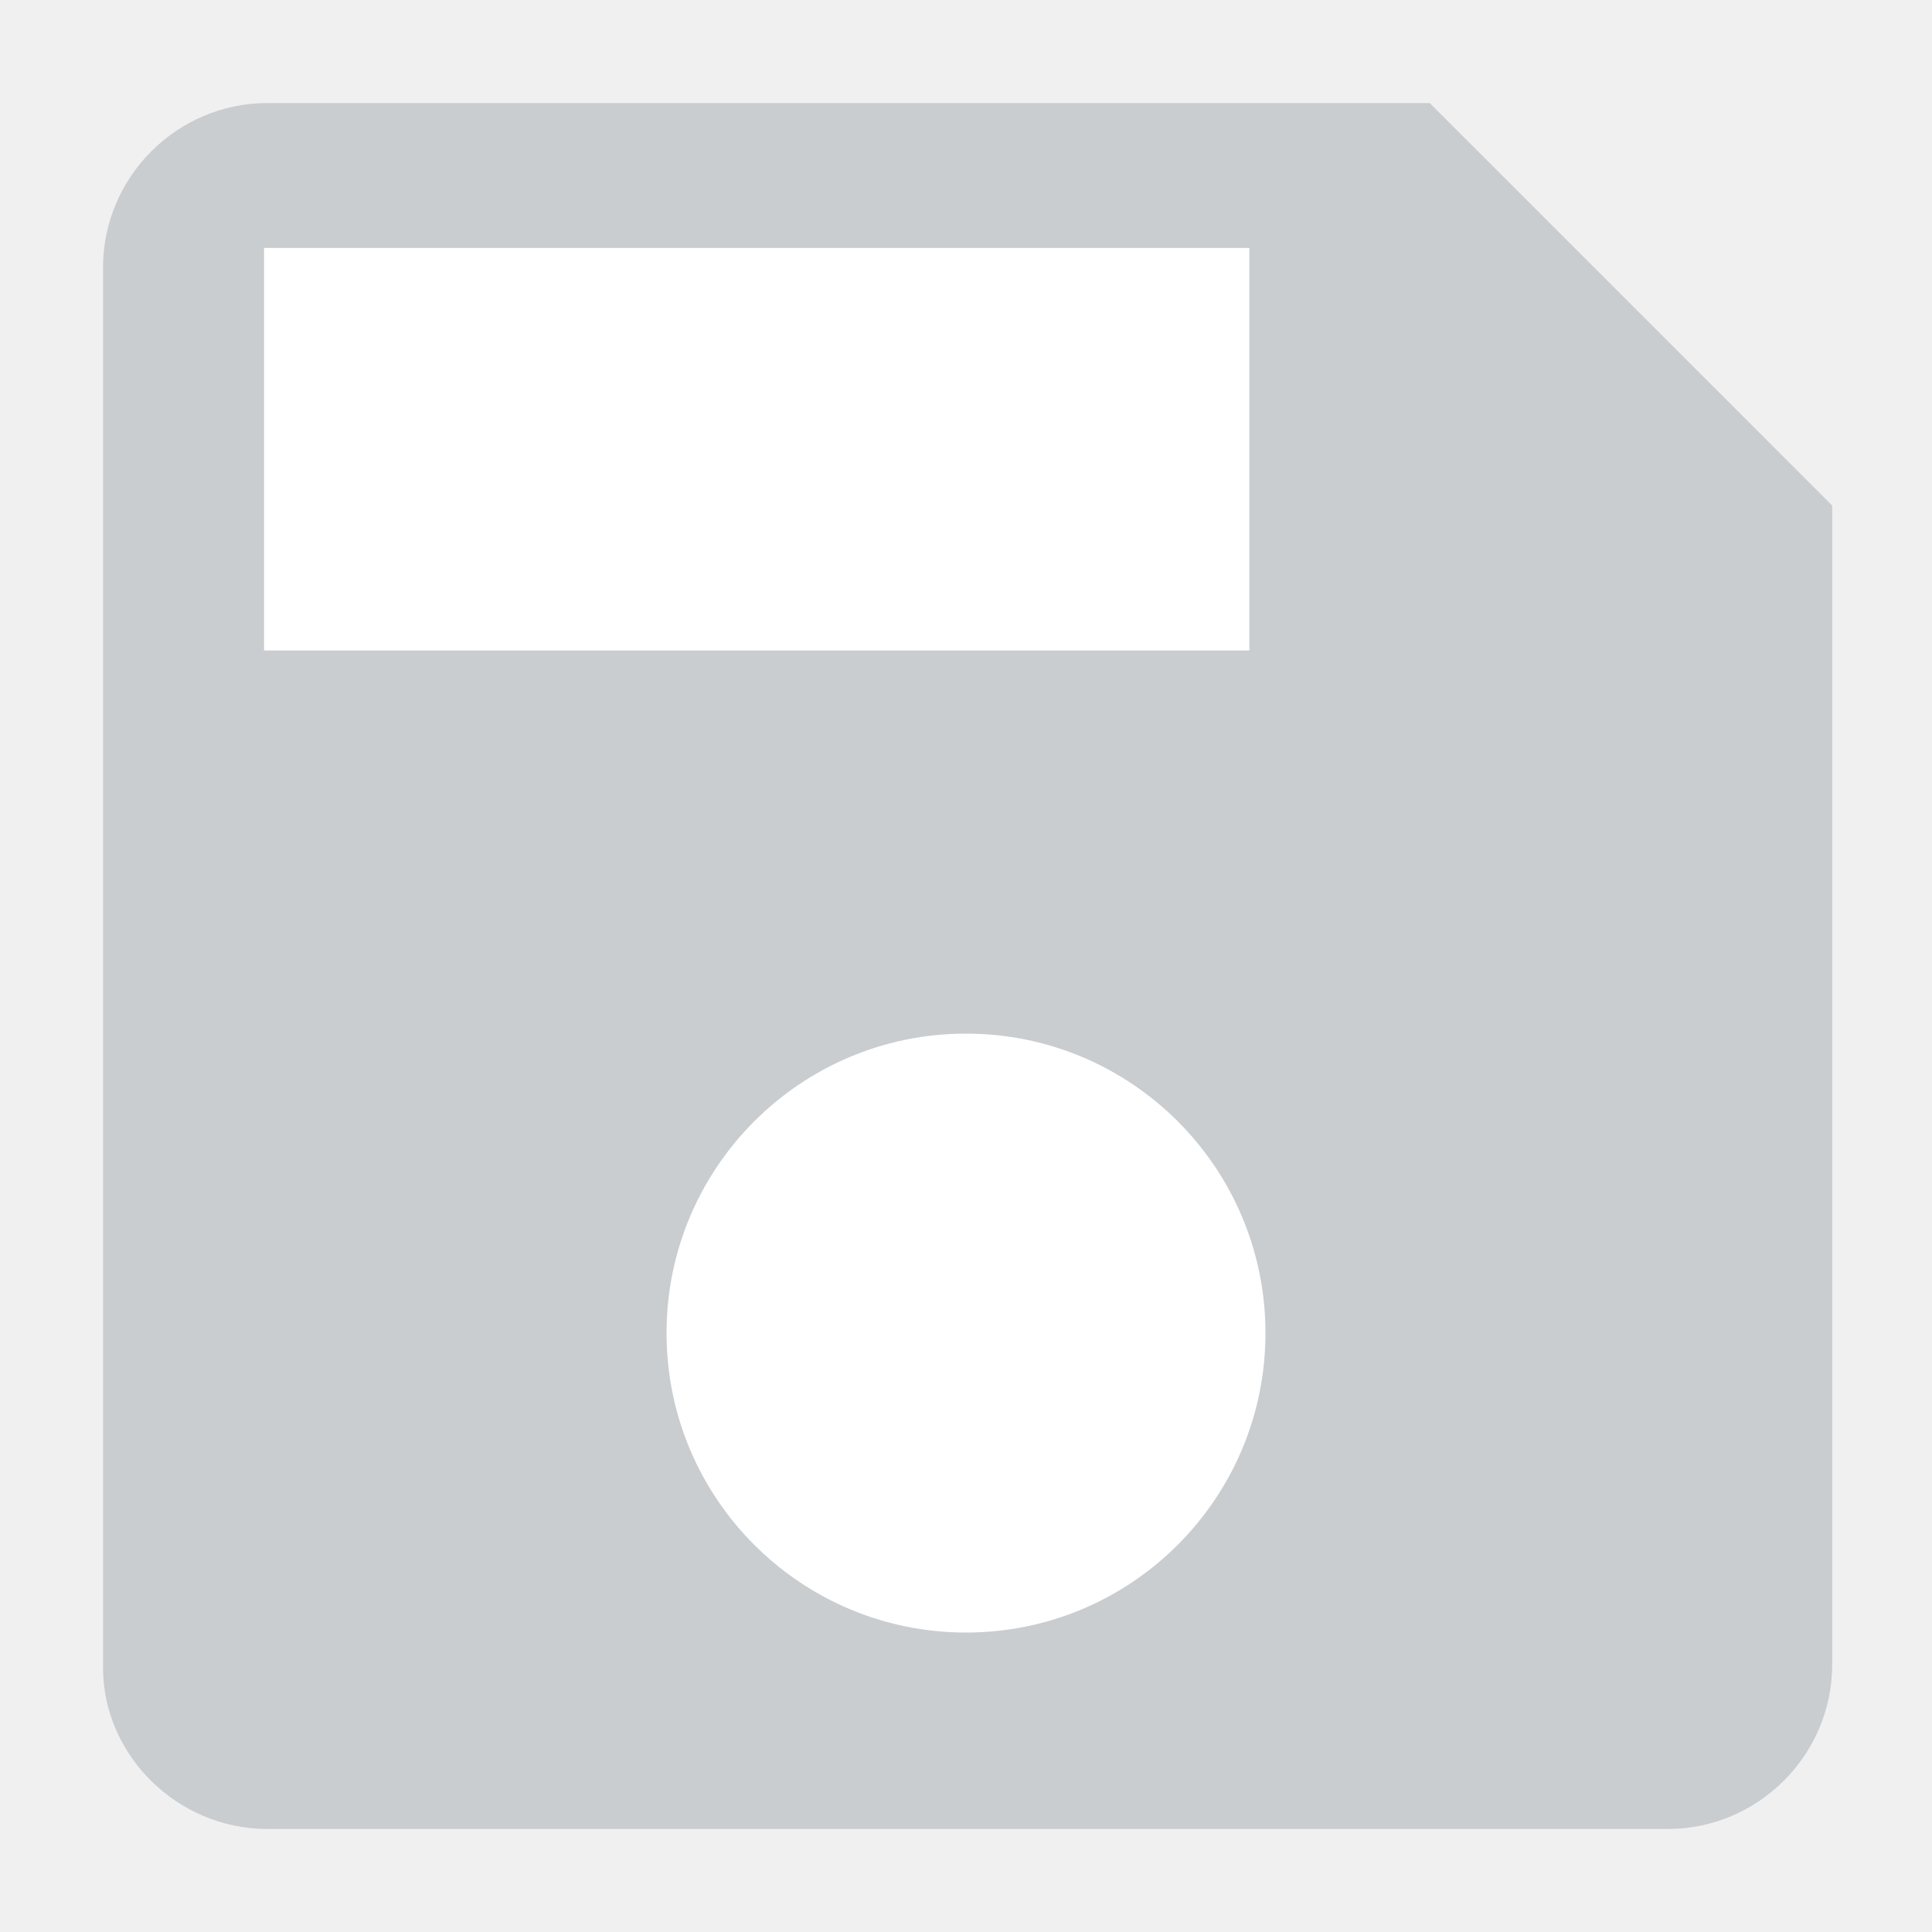
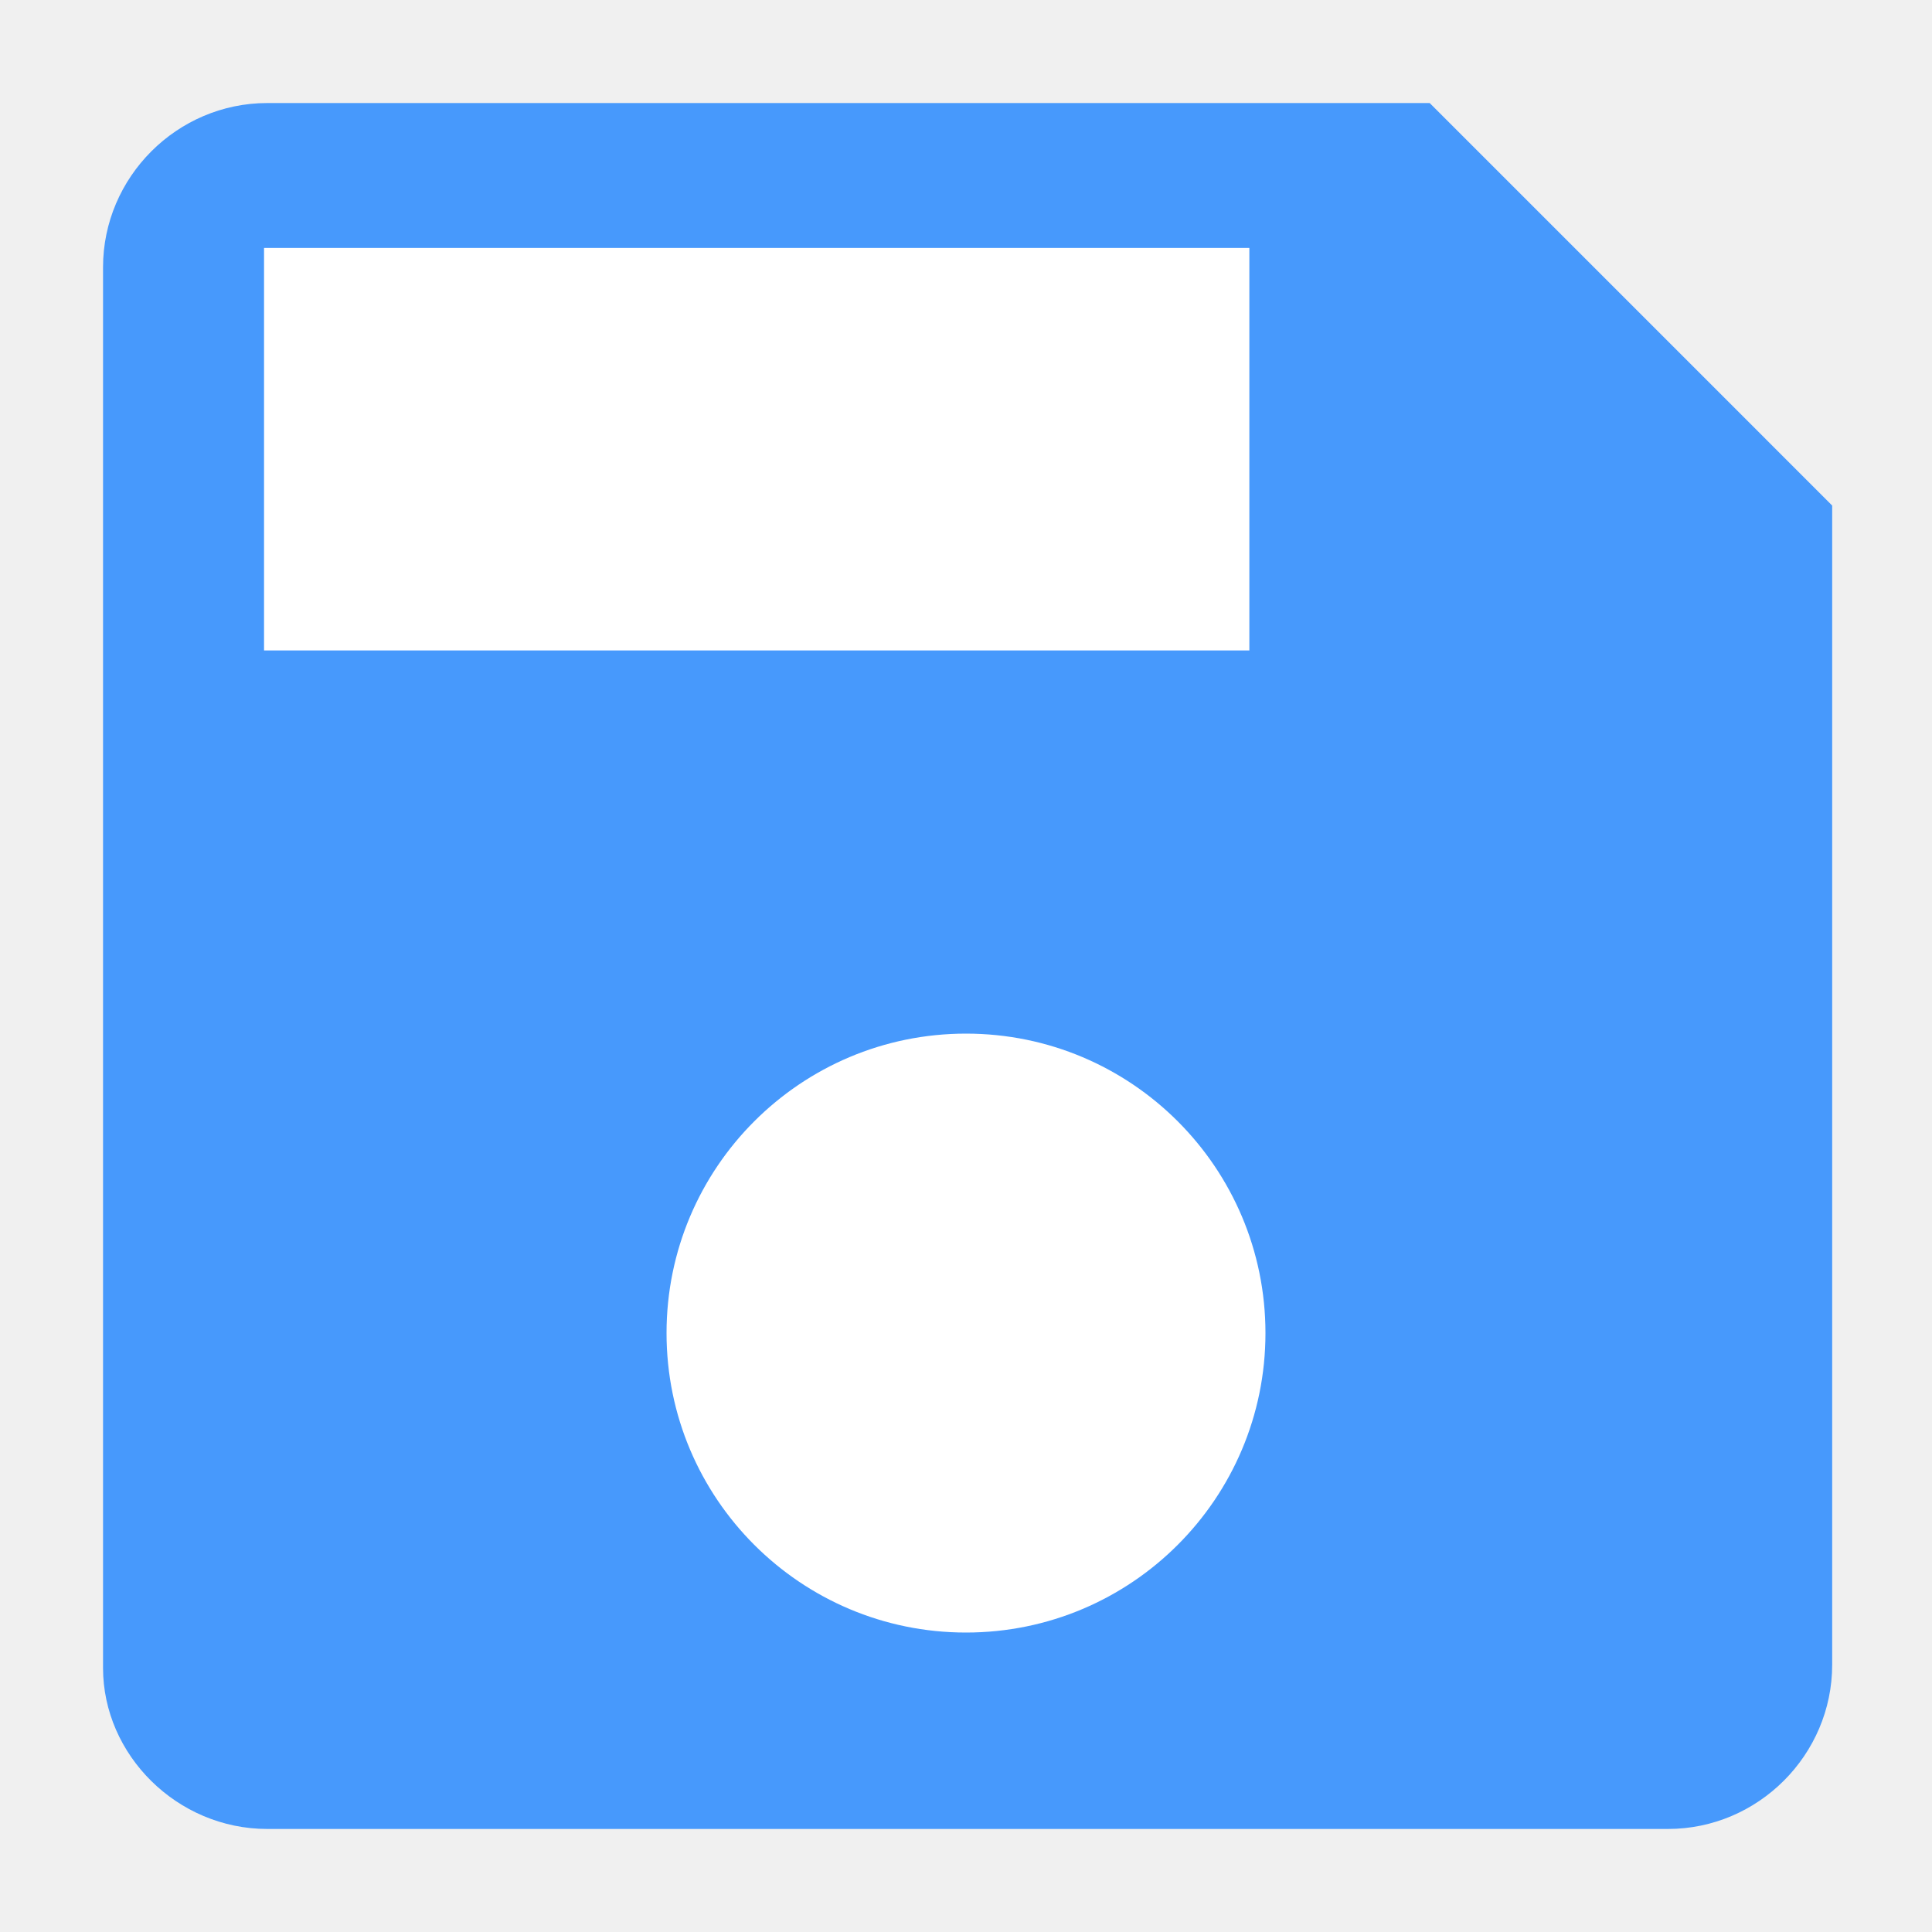
<svg xmlns="http://www.w3.org/2000/svg" version="1.1" id="Layer_1" x="0px" y="0px" viewBox="0 0 60 60" enable-background="new 0 0 60 60" xml:space="preserve">
  <g id="Layer_3">
</g>
  <g id="Layer_4">
    <g>
-       <path fill="#C9CDCF" d="M8.3,56.8h43.5c2.8,0,5.1-2.3,5.1-5.1V15.7c-4.9-4.9-7.6-7.6-12.5-12.5H8.3c-2.8,0-5.1,2.3-5.1,5.1v43.5    C3.2,54.5,5.5,56.8,8.3,56.8z" />
+       <path fill="#4799FC" d="M8.3,56.8h43.5c2.8,0,5.1-2.3,5.1-5.1V15.7c-4.9-4.9-7.6-7.6-12.5-12.5H8.3c-2.8,0-5.1,2.3-5.1,5.1v43.5    C3.2,54.5,5.5,56.8,8.3,56.8z" />
      <rect x="8.2" y="7.7" fill="#FFFFFF" width="30.6" height="12.5" />
      <circle fill="#FFFFFF" cx="30" cy="41.4" r="9.3" />
    </g>
  </g>
</svg>
